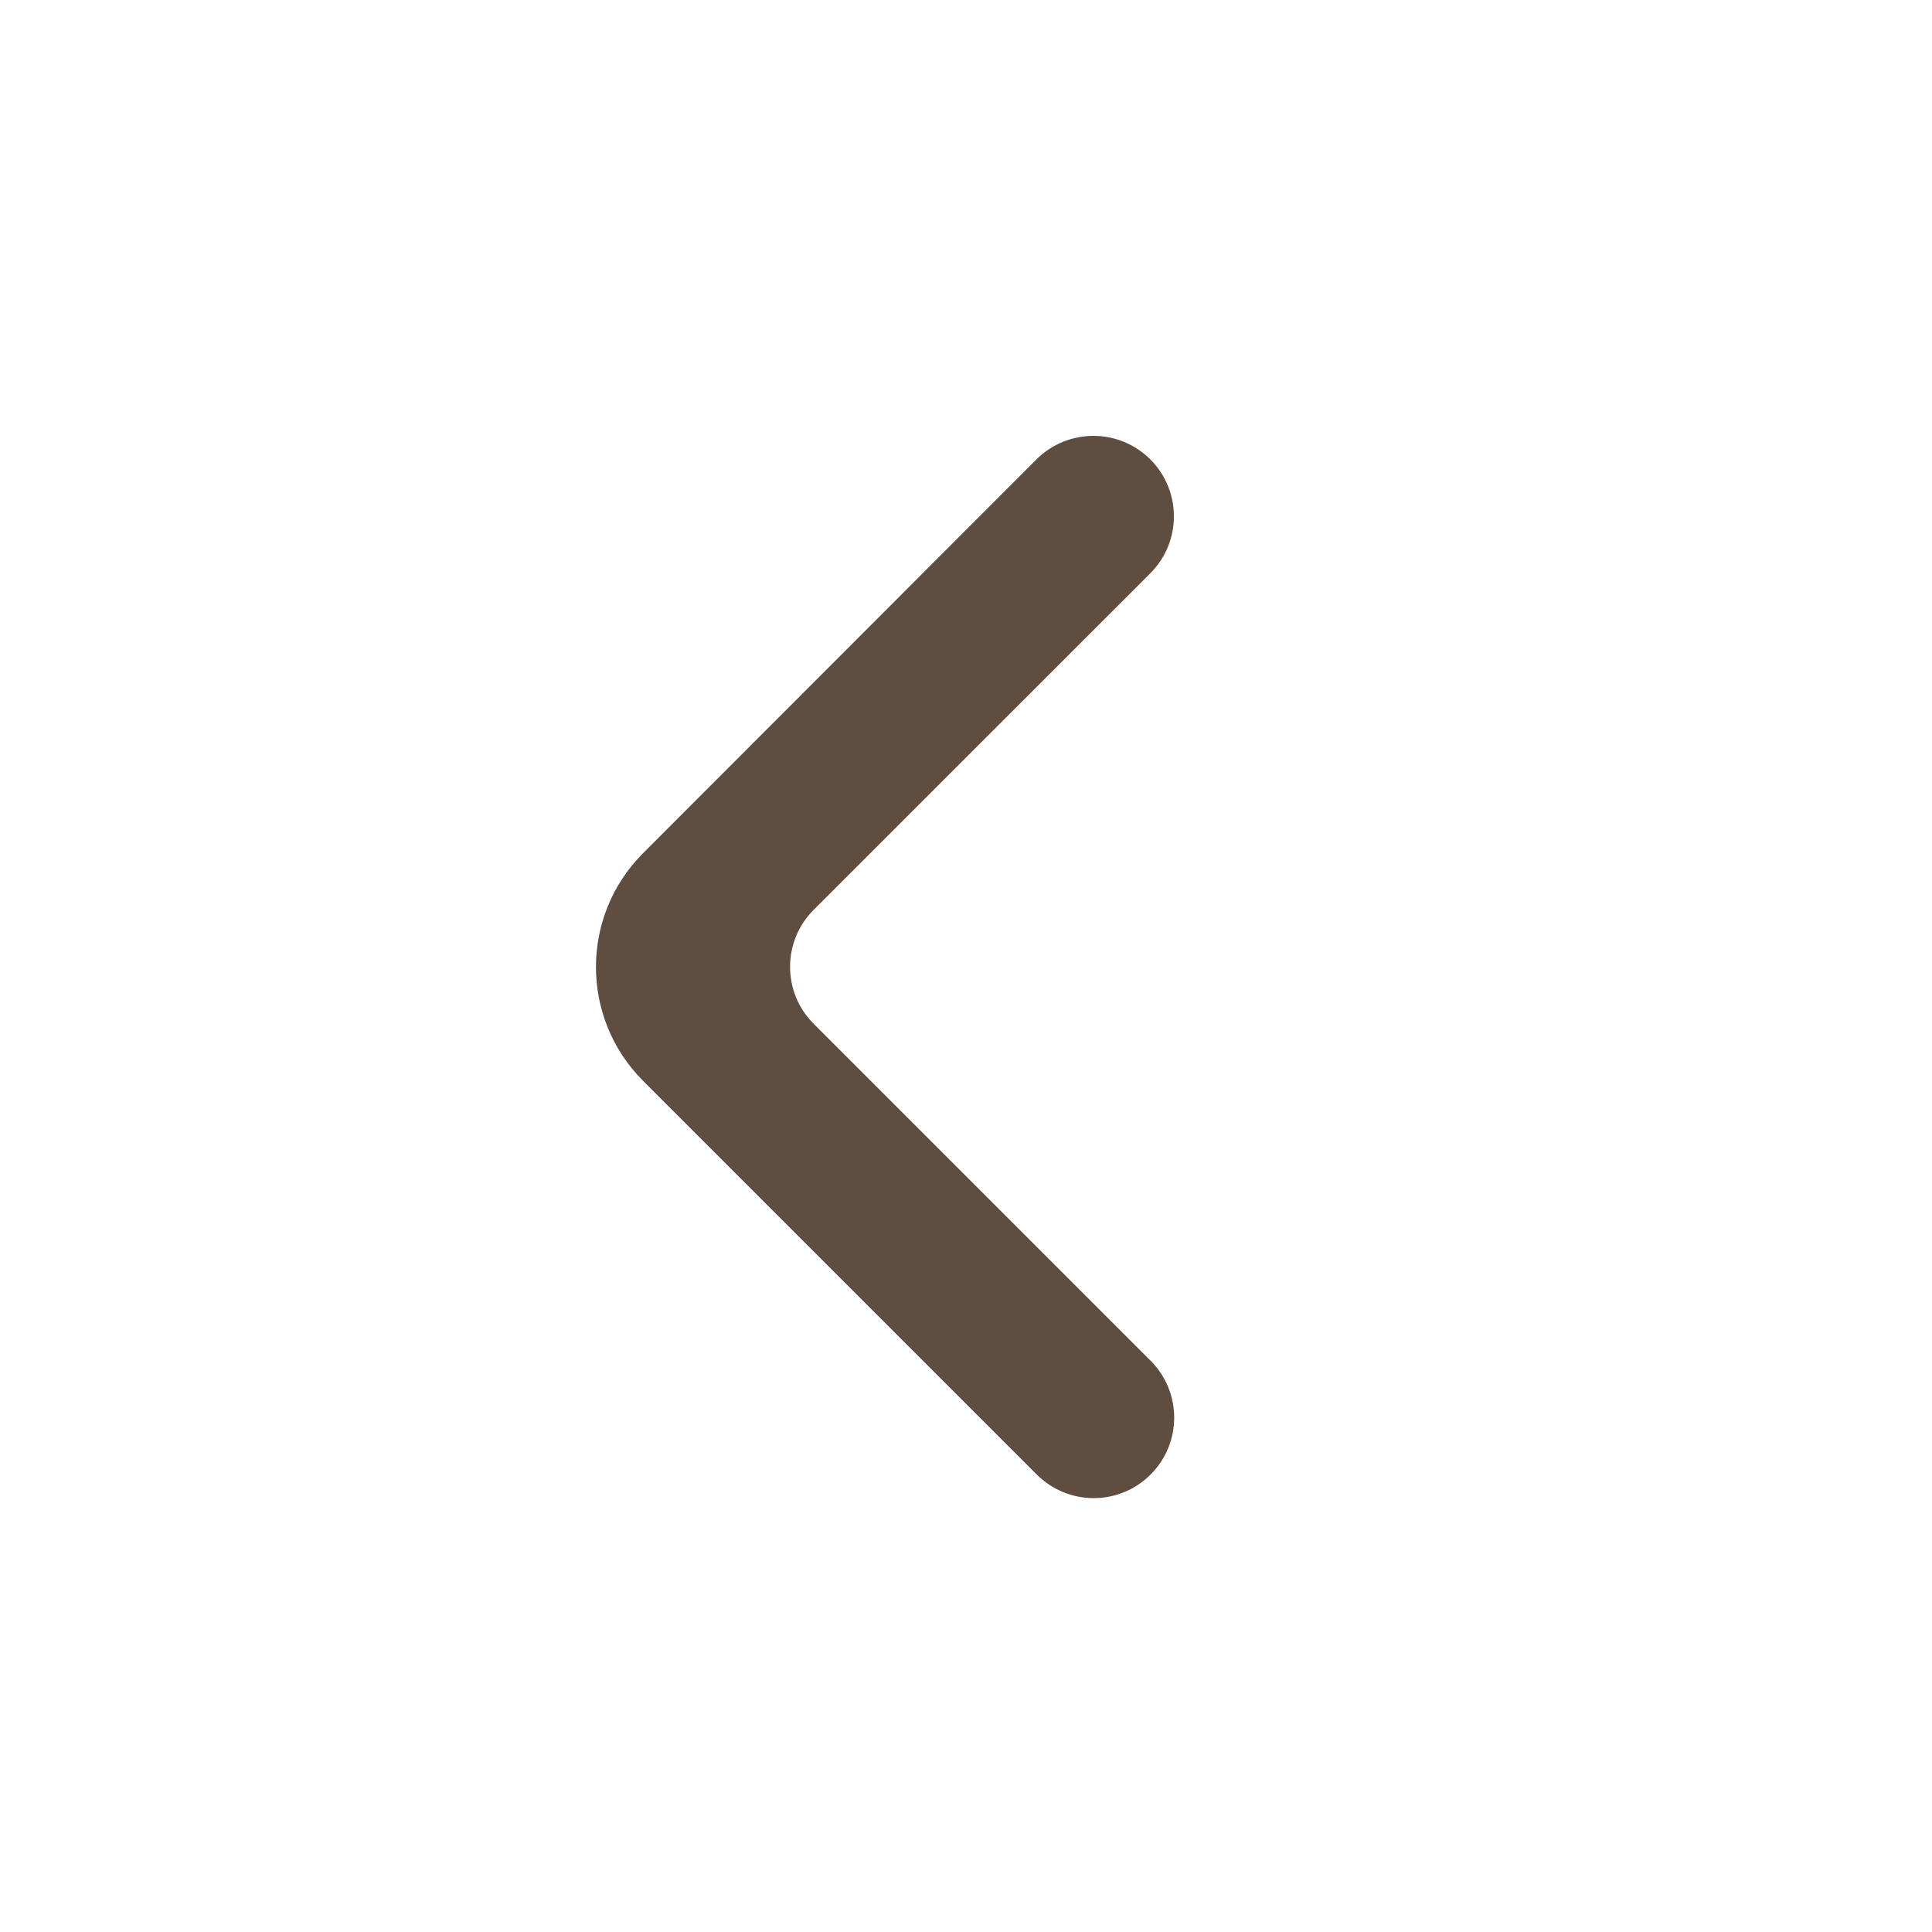
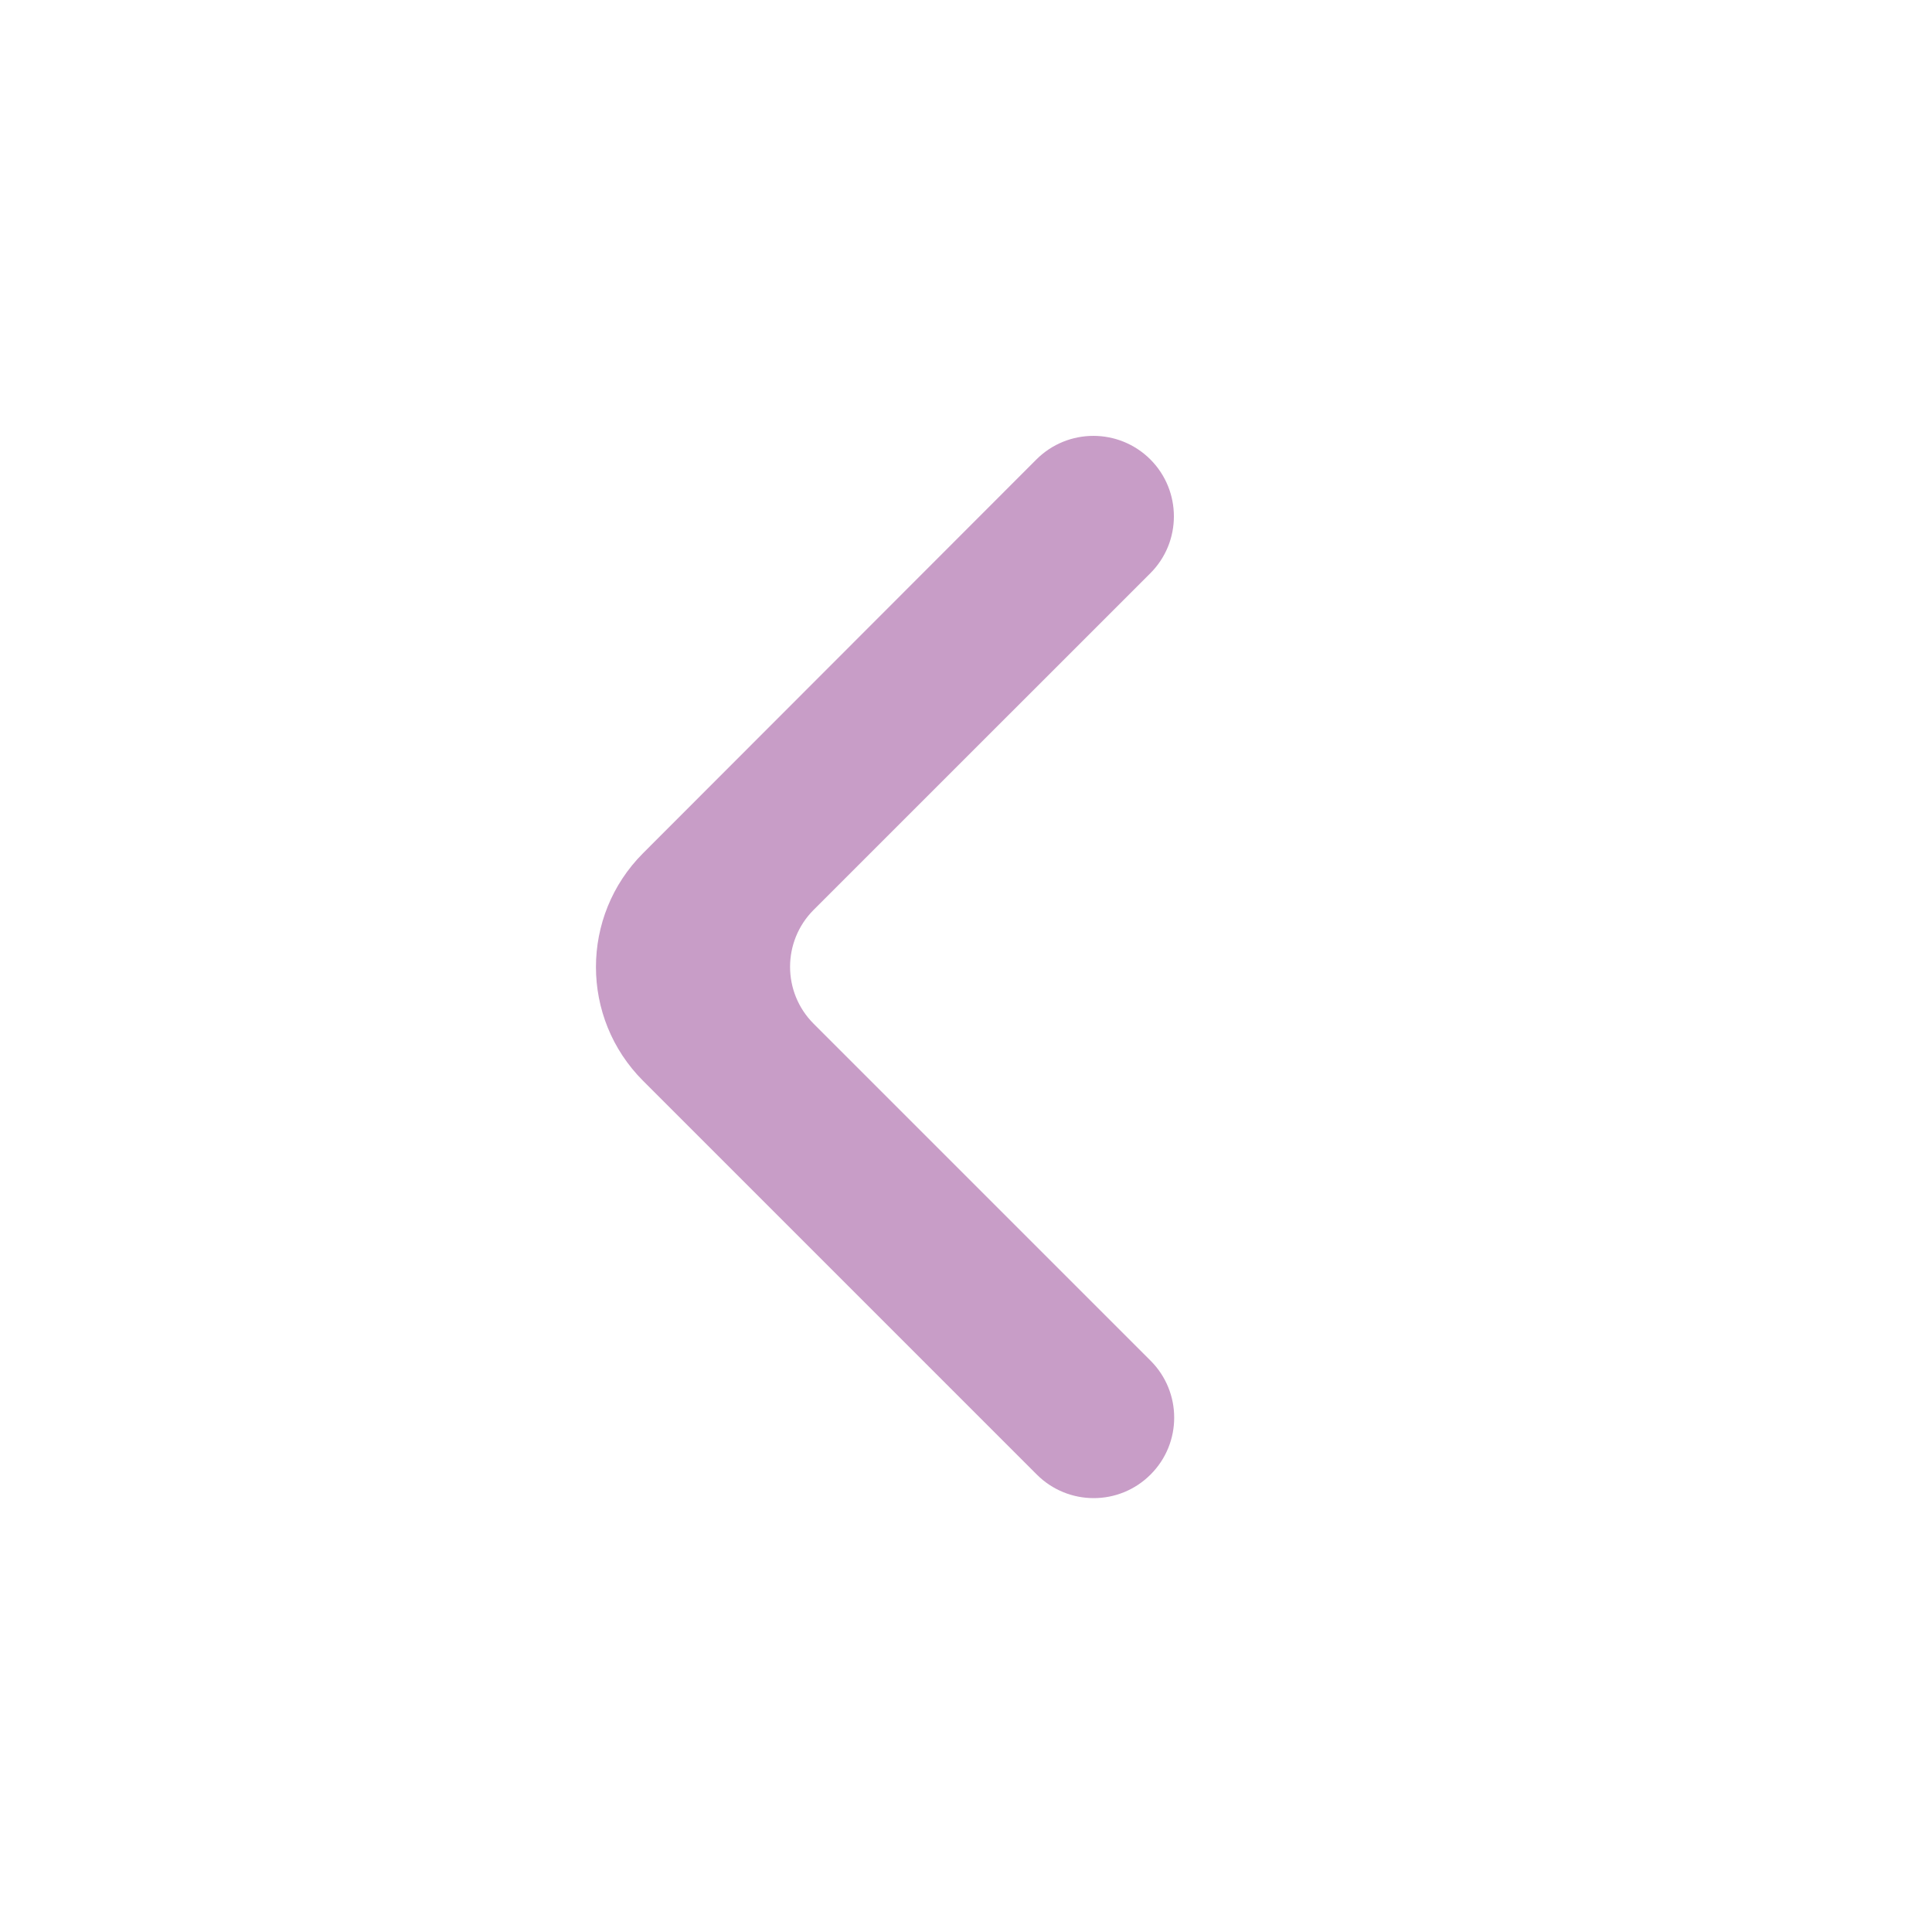
<svg xmlns="http://www.w3.org/2000/svg" width="24" height="24" viewBox="0 0 24 24" fill="none">
  <g id="Frame">
    <g id="SVGRepo_iconCarrier">
-       <path id="Vector" d="M14.29 5.707C13.899 5.317 13.266 5.317 12.875 5.707L7.988 10.599C7.208 11.38 7.208 12.646 7.989 13.427L12.879 18.317C13.27 18.708 13.903 18.708 14.293 18.317C14.684 17.927 14.684 17.294 14.293 16.903L10.107 12.717C9.717 12.327 9.717 11.694 10.107 11.303L14.29 7.121C14.68 6.731 14.68 6.098 14.29 5.707Z" fill="#5F4D3F" />
+       <path id="Vector" d="M14.29 5.707C13.899 5.317 13.266 5.317 12.875 5.707L7.988 10.599C7.208 11.38 7.208 12.646 7.989 13.427L12.879 18.317C13.27 18.708 13.903 18.708 14.293 18.317C14.684 17.927 14.684 17.294 14.293 16.903L10.107 12.717C9.717 12.327 9.717 11.694 10.107 11.303L14.29 7.121C14.68 6.731 14.68 6.098 14.29 5.707Z" fill="#c89dc7" />
    </g>
  </g>
</svg>
